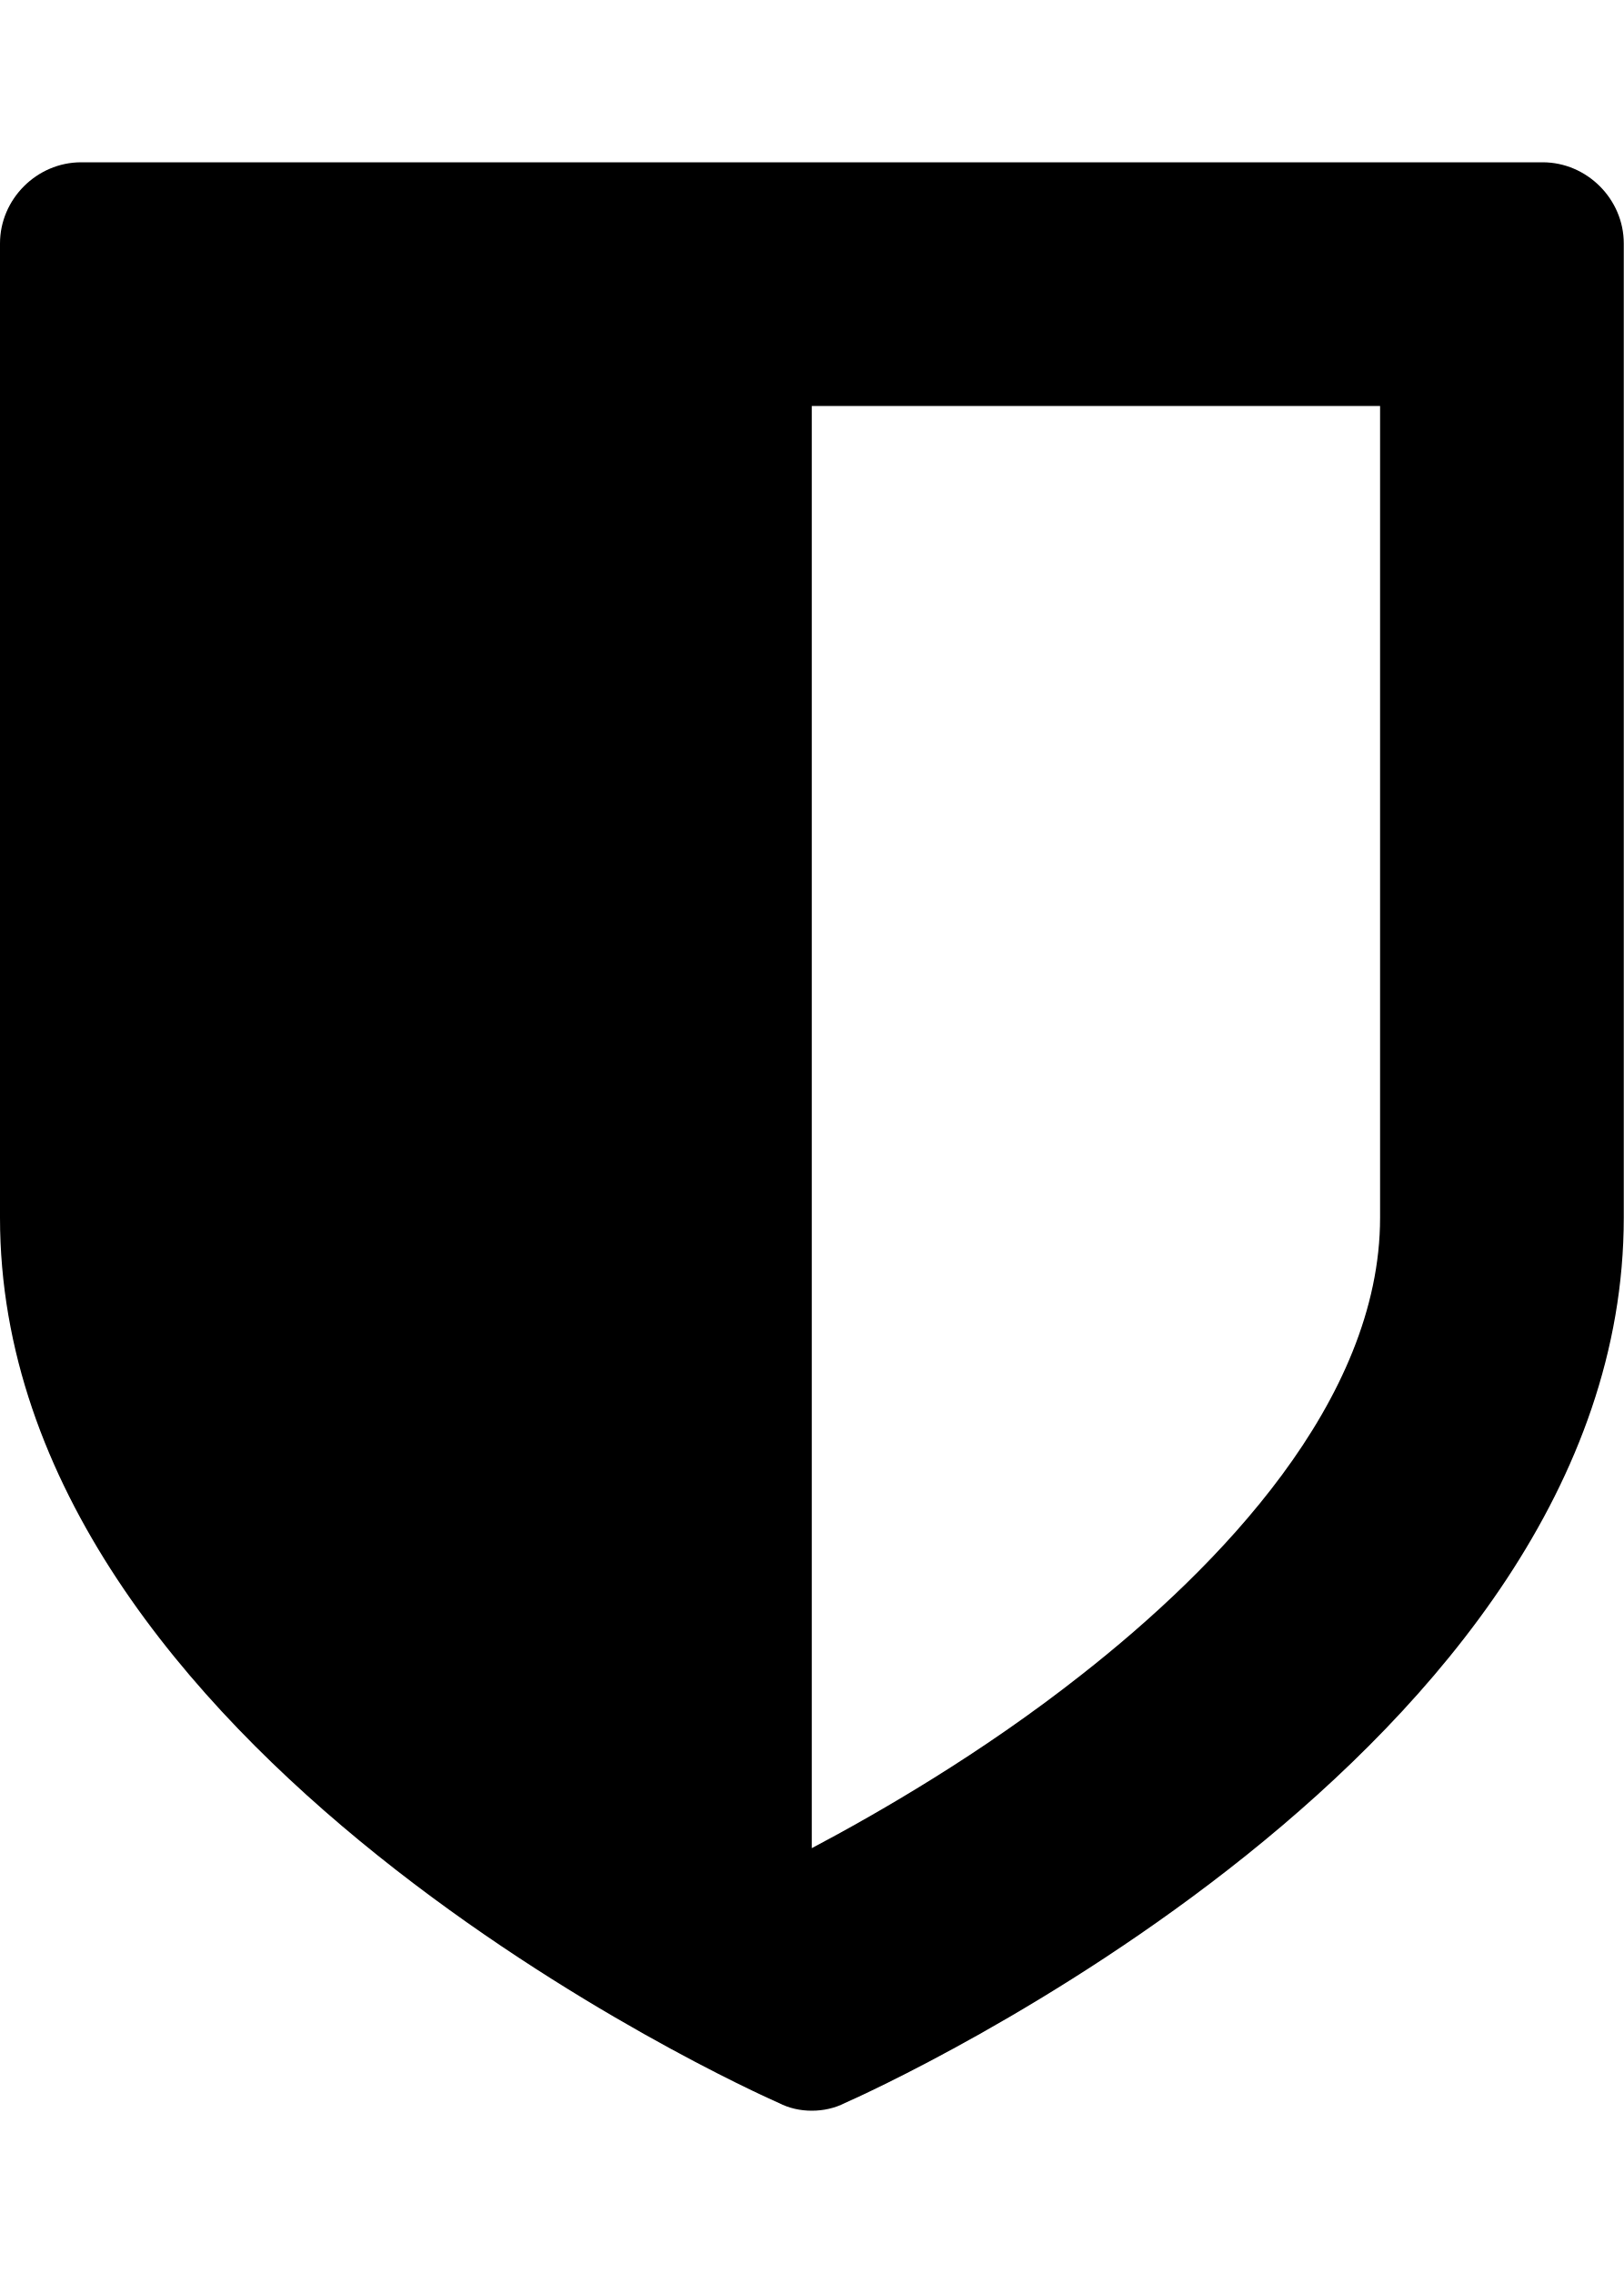
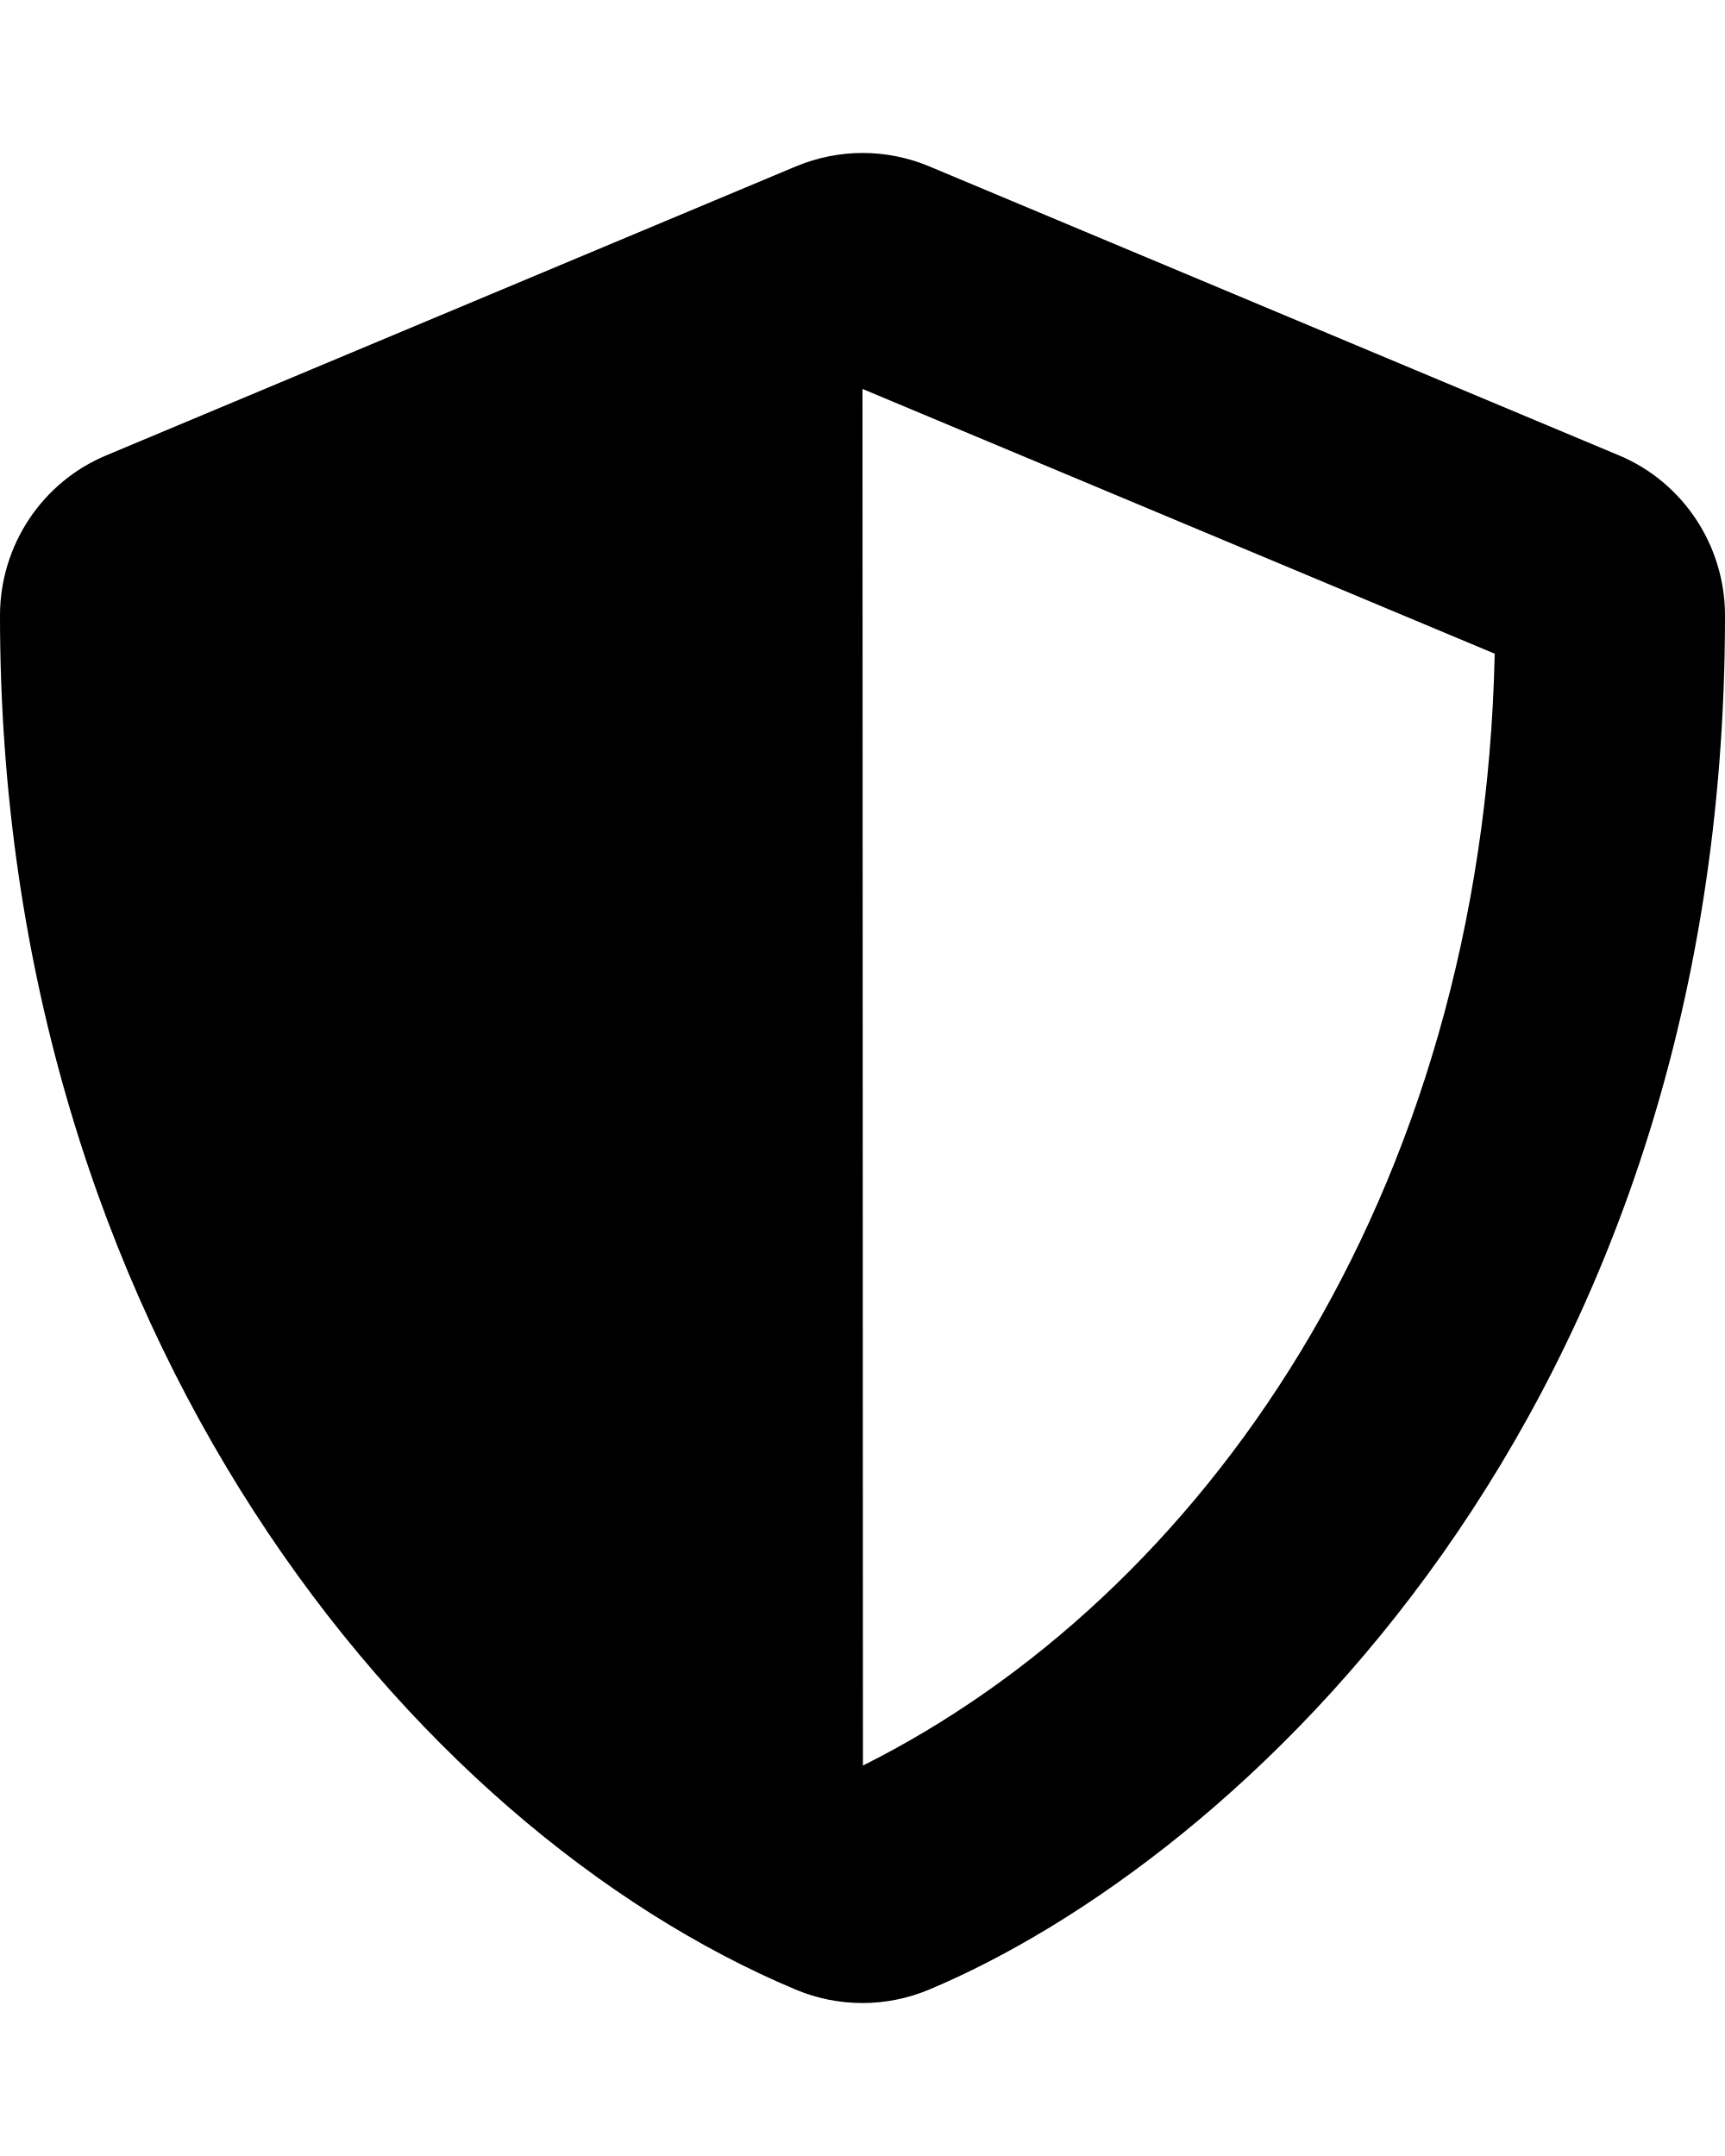
- <svg xmlns="http://www.w3.org/2000/svg" height="1000" width="714.3">
-   <path d="m607.1 535.7v-357.1h-250v634.5c28.5-15.1 74.3-41.3 118.9-76.5 59.7-46.9 131.1-120 131.1-200.9z m107.2-428.6v428.6c0 234.9-328.7 383.4-342.6 389.5-4.5 2.3-9.5 3.4-14.6 3.4s-10-1.1-14.5-3.4c-13.9-6.1-342.6-154.6-342.6-389.5v-428.6c0-19.5 16.2-35.7 35.7-35.7h642.9c19.5 0 35.7 16.2 35.7 35.7z" />
+ <svg xmlns="http://www.w3.org/2000/svg" version="1.1" id="Calque_1" focusable="false" x="0px" y="0px" viewBox="0 0 800 1000" style="enable-background:new 0 0 800 1000;" xml:space="preserve">
+   <path d="M750.8,211.2l-320-134.1c-19.7-8.2-41.8-8.2-61.5,0l-320,134.1C19.5,223.6,0,253,0,285.5c0,332.7,190.8,562.6,369.2,637.4  c19.7,8.2,41.8,8.2,61.5,0C573.5,863,800,656.4,800,285.5C800,253,780.5,223.6,750.8,211.2z M400.2,818.9L400,180.4l293.2,122.8  C687.7,557,556.3,740.8,400.2,818.9L400.2,818.9z" />
</svg>
